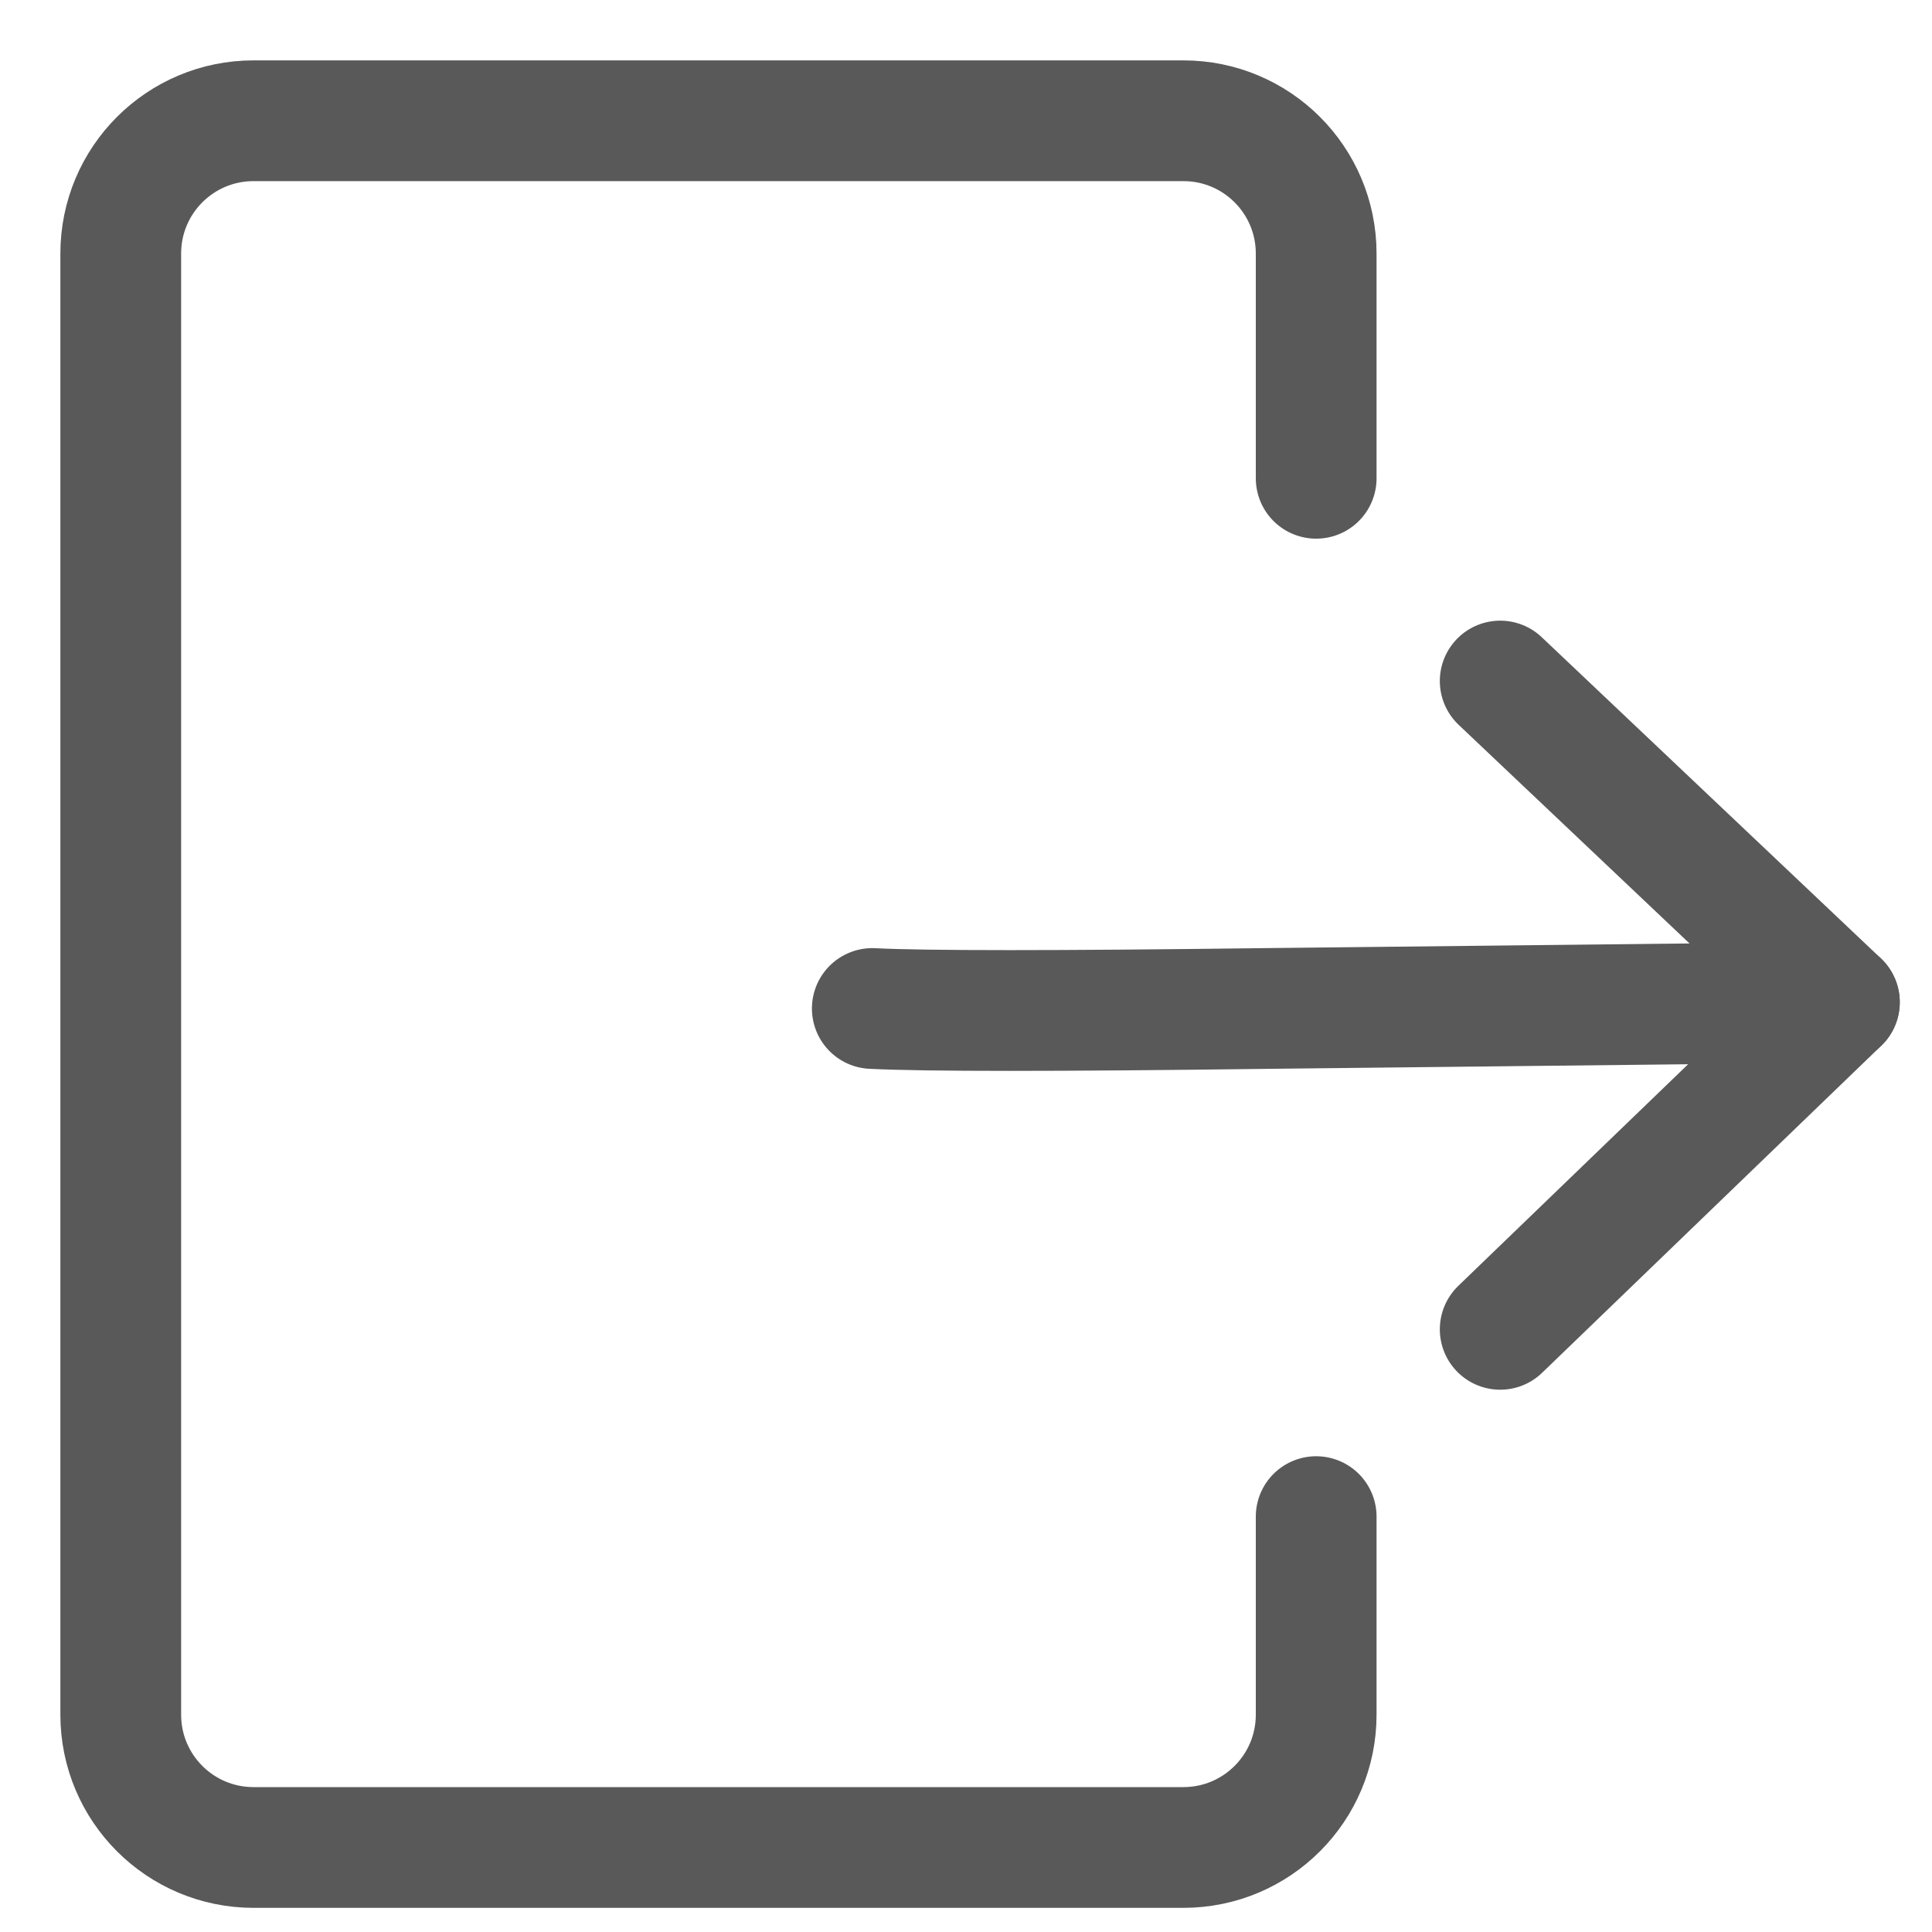
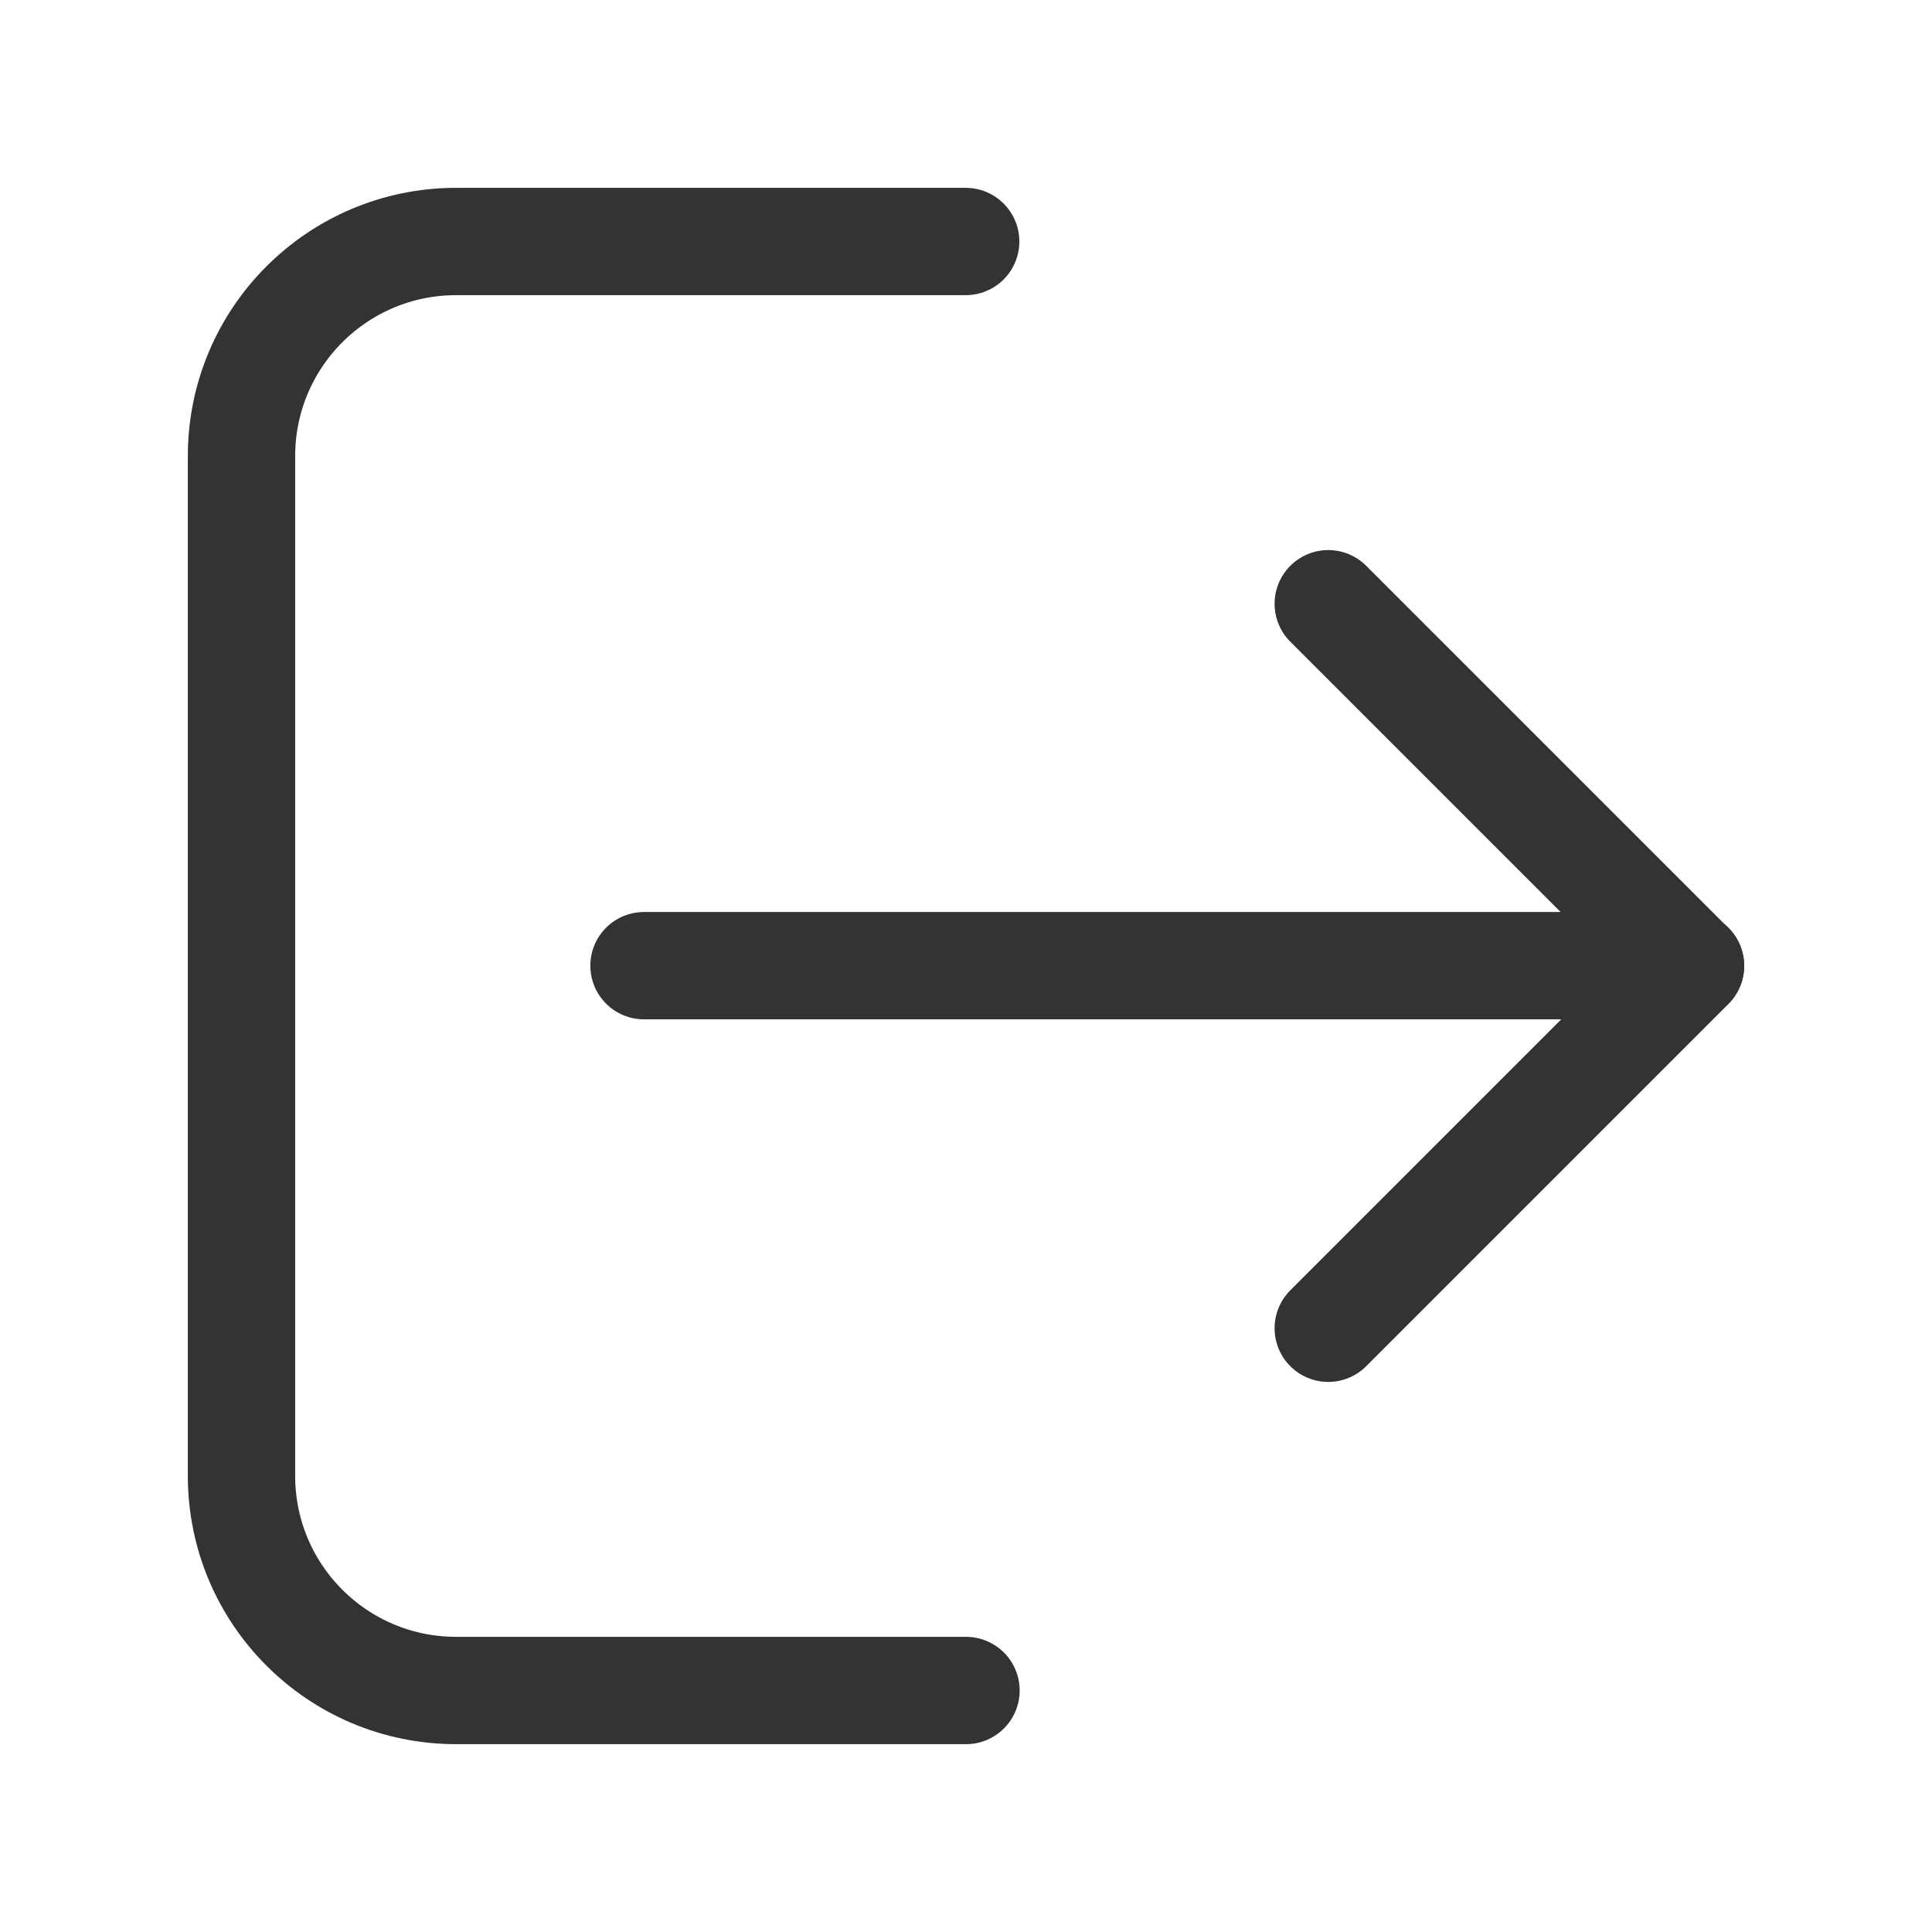
- <svg xmlns="http://www.w3.org/2000/svg" width="16px" height="16px" viewBox="0 0 16 16" version="1.1">
-   <g id="布局" stroke="none" stroke-width="1" fill="none" fill-rule="evenodd" stroke-linecap="round">
-     <g id="顶栏中英文切换" transform="translate(-1805, -90)" stroke="#595959">
-       <g id="登出" transform="translate(1806, 91)">
-         <line x1="11.424" y1="4.64" x2="14.233" y2="7.3" id="路径备份-67" stroke-linejoin="round" />
-         <line x1="11.424" y1="10.009" x2="14.233" y2="7.3" id="路径备份-68" stroke-linejoin="round" />
-         <path d="M13.577,7.307 L9.47,7.352 C7.746,7.374 6.663,7.374 6.224,7.352" id="路径备份-69" stroke-linejoin="round" />
-         <path d="M9.9,11.56 L9.9,13.2 C9.9,13.808 9.408,14.3 8.8,14.3 L1.1,14.3 C0.492,14.3 4.52970994e-14,13.808 4.52970994e-14,13.2 L4.52970994e-14,1.1 C4.52970994e-14,0.492 0.492,-3.64153152e-13 1.1,-3.64153152e-13 L8.8,-3.64153152e-13 C9.408,-3.64153152e-13 9.9,0.492 9.9,1.1 L9.9,2.961" id="路径备份-5" />
-       </g>
+ <svg xmlns="http://www.w3.org/2000/svg" width="18px" height="18px" viewBox="0 0 18 18" version="1.1">
+   <g id="退出登录" stroke="none" fill="none" fill-rule="evenodd" stroke-linecap="round" stroke-linejoin="round" stroke-width="1">
+     <g id="编组" transform="translate(2.25, 2.25)" stroke="#333333">
+       <path d="M6.747,0 L2,0 C0.895,2.22044605e-16 0,0.895 0,2 L0,11.5 C2.22044605e-16,12.605 0.895,13.5 2,13.5 L6.75,13.5 L6.75,13.5" id="路径" />
+       <polyline id="路径" points="10.125 10.125 13.5 6.75 10.125 3.375" />
+       <line x1="3.75" y1="6.747" x2="13.5" y2="6.747" id="路径" />
    </g>
  </g>
</svg>
